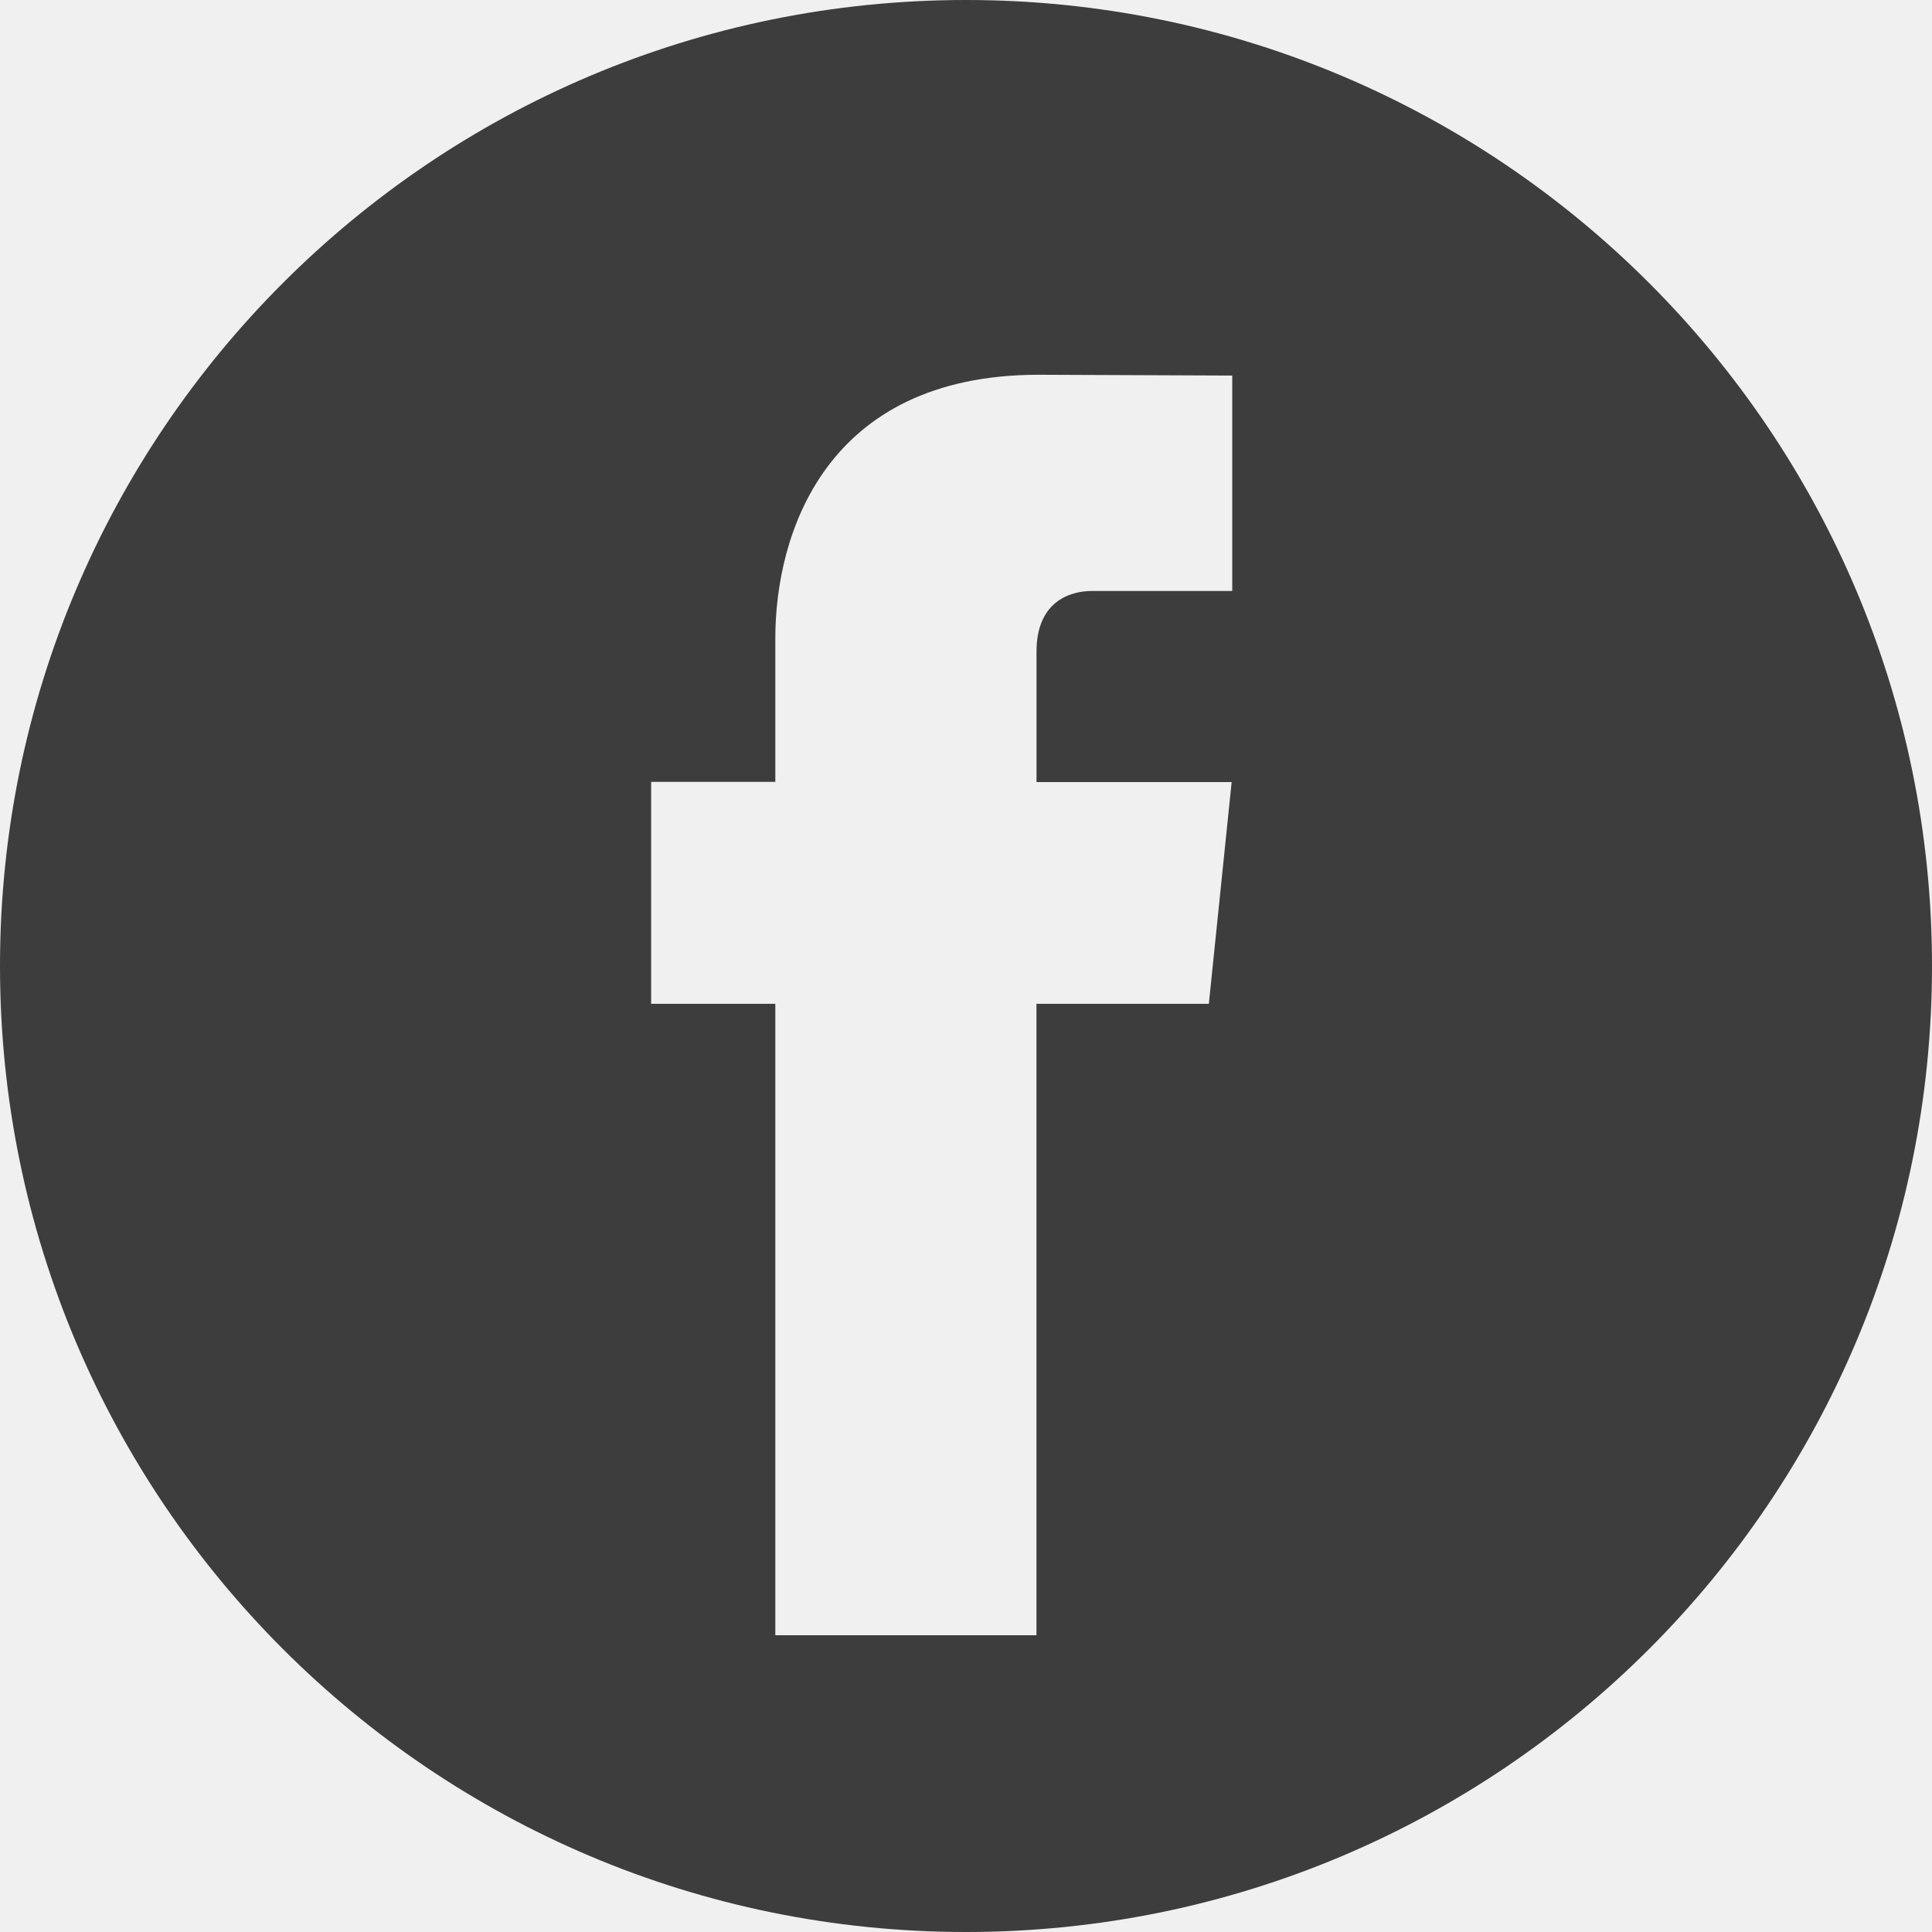
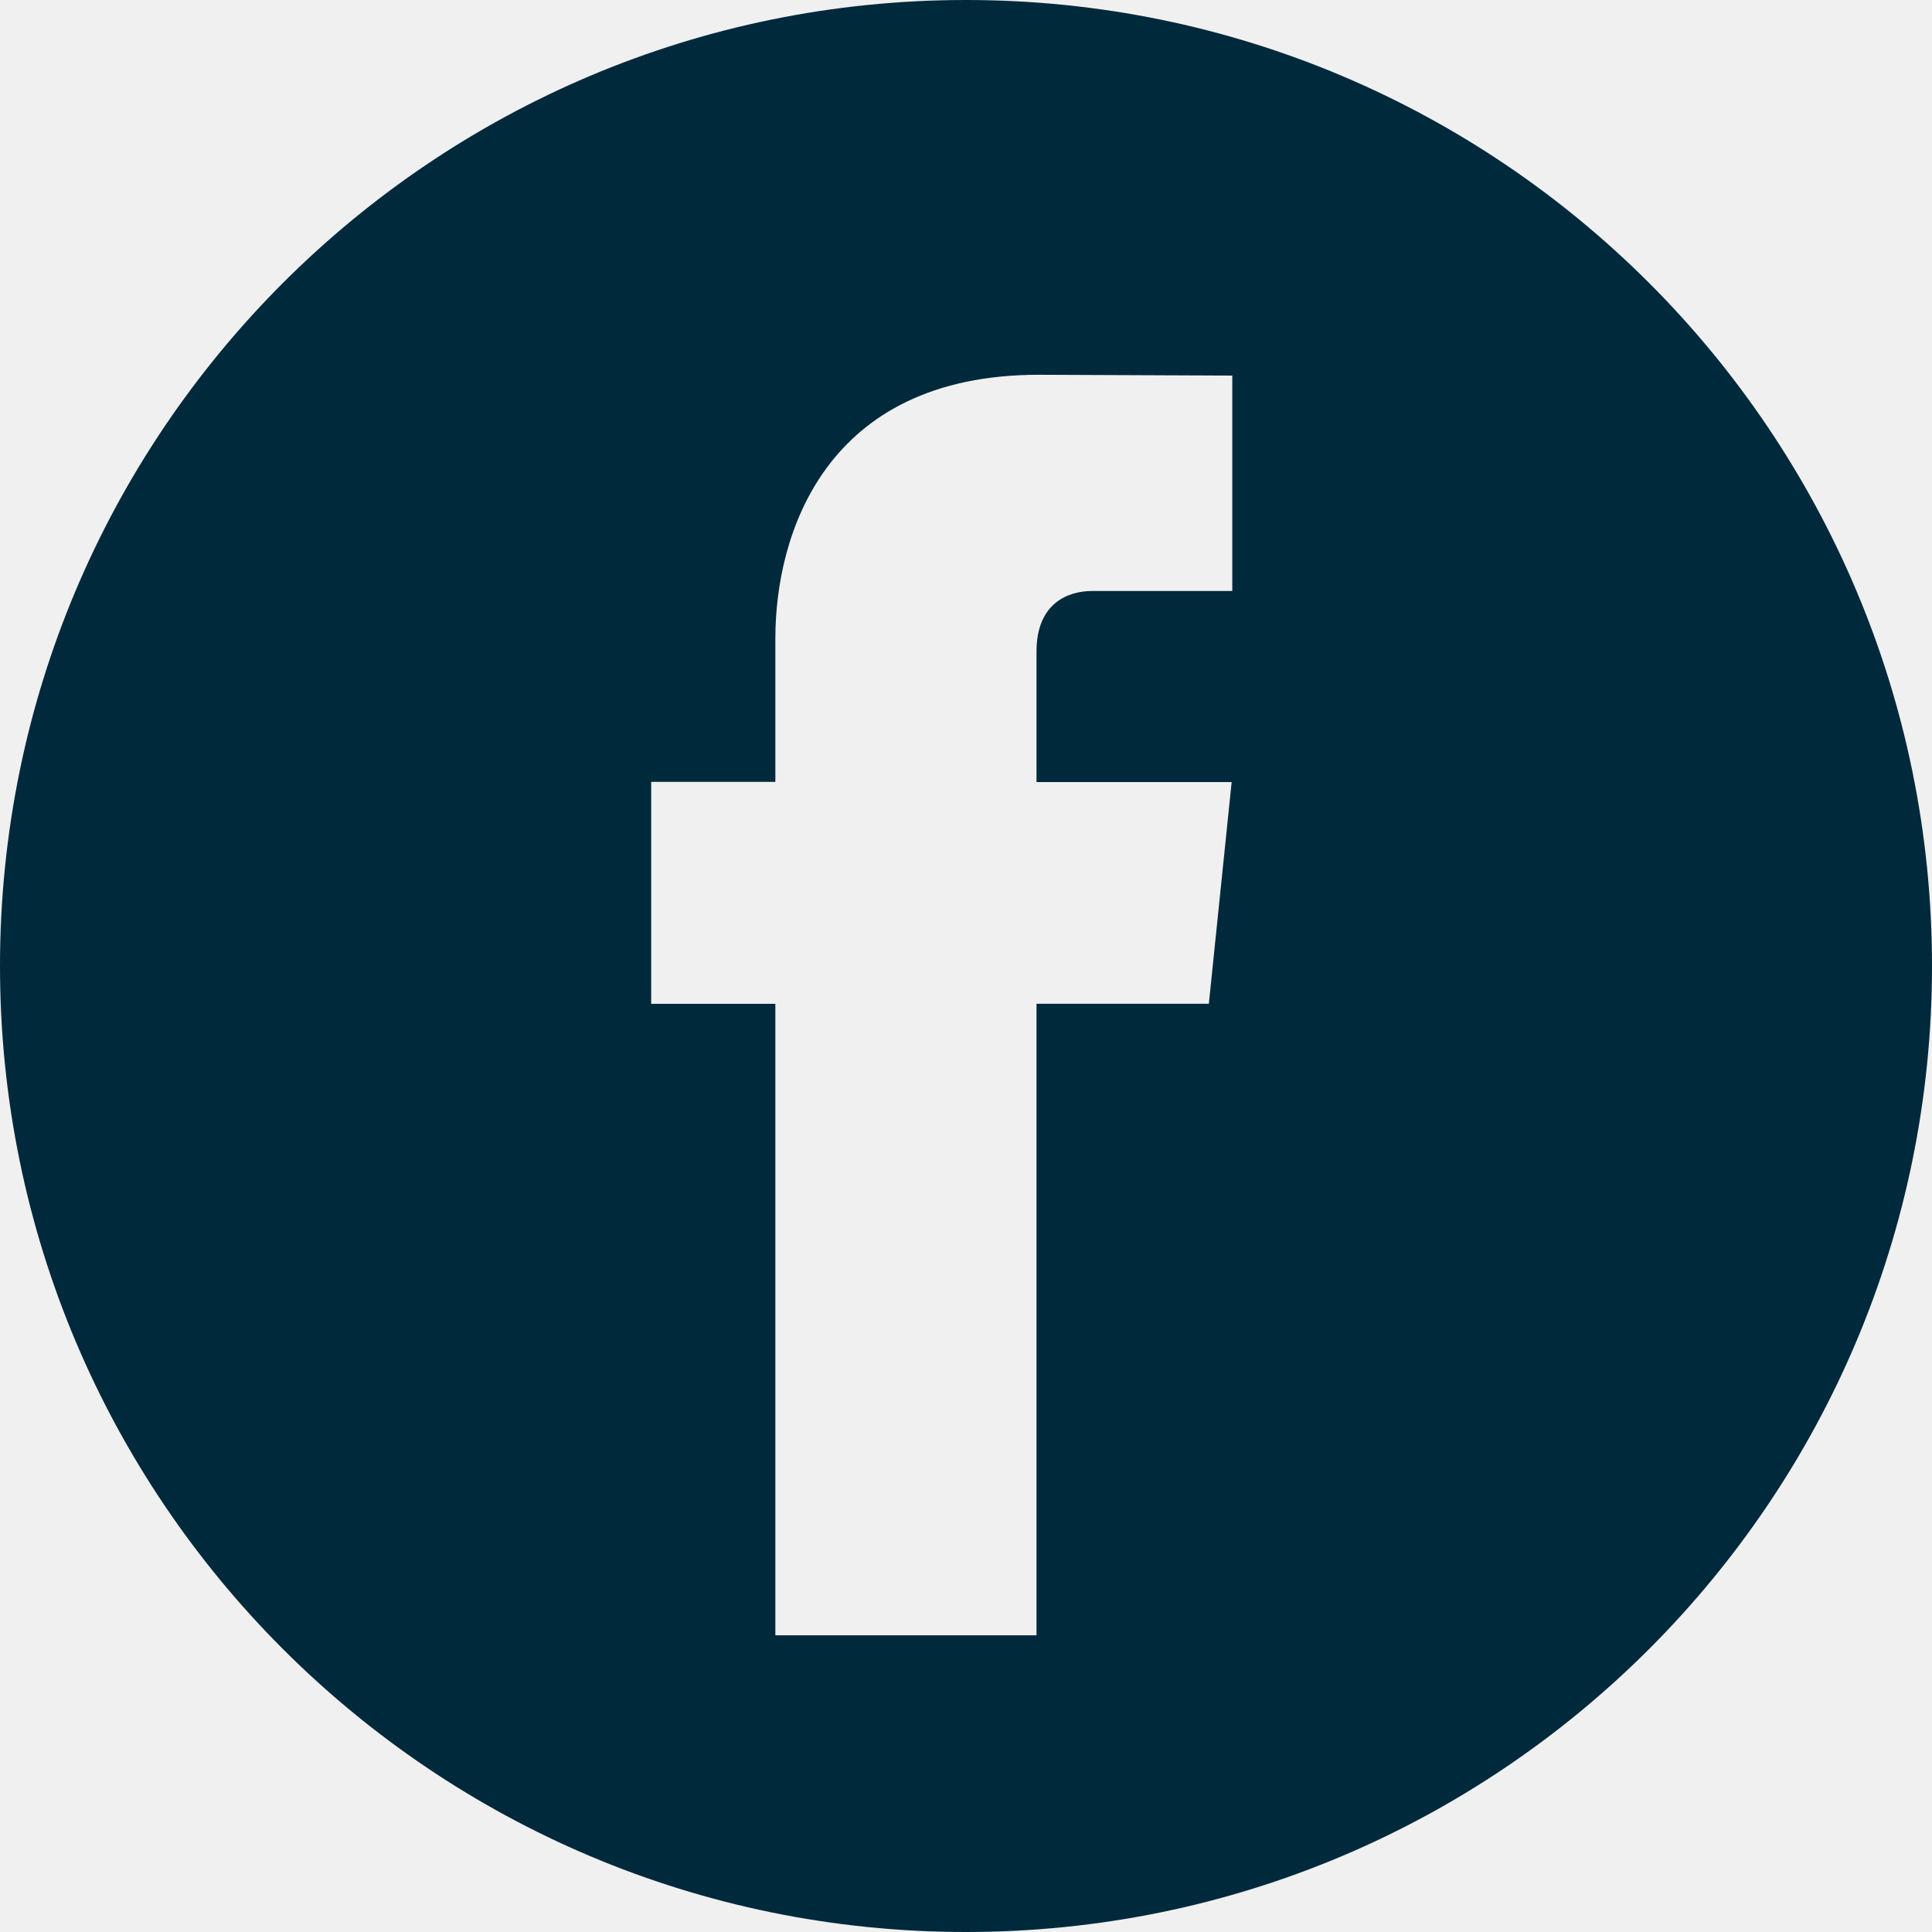
- <svg xmlns="http://www.w3.org/2000/svg" xmlns:xlink="http://www.w3.org/1999/xlink" width="36" height="36" viewBox="0 0 36 36">
+ <svg xmlns="http://www.w3.org/2000/svg" xmlns:xlink="http://www.w3.org/1999/xlink" width="40" height="40" viewBox="0 0 40 40">
  <defs>
-     <path id="a" d="M0 0h36v36H0z" />
+     <path id="a" d="M0 0h40v40H0z" />
  </defs>
  <g fill="none" fill-rule="evenodd">
    <mask id="b" fill="#fff">
      <use xlink:href="#a" />
    </mask>
-     <path fill="#3d3d3d" d="M22.961 11.012h-2.615c-.429 0-1.032.214-1.032 1.127v2.434h3.636l-.425 4.132h-3.212V30.47h-4.866V18.705h-2.314v-4.136h2.314v-2.676c0-1.913.91-4.91 4.91-4.91l3.604.015v4.014zM18 0C8.06 0 0 8.059 0 18s8.06 18 18 18c9.941 0 18-8.059 18-18S27.941 0 18 0z" mask="url(#b)" />
+     <path fill="#00293C" d="M25.512 12.236h-2.905c-.477 0-1.147.238-1.147 1.252v2.704h4.04l-.472 4.59H21.46v13.075h-5.407V20.783h-2.571v-4.595h2.571v-2.973c0-2.127 1.01-5.456 5.456-5.456l4.004.017v4.46zM20 0C8.955 0 0 8.954 0 20s8.955 20 20 20c11.046 0 20-8.954 20-20S31.046 0 20 0z" mask="url(#b)" />
  </g>
</svg>
